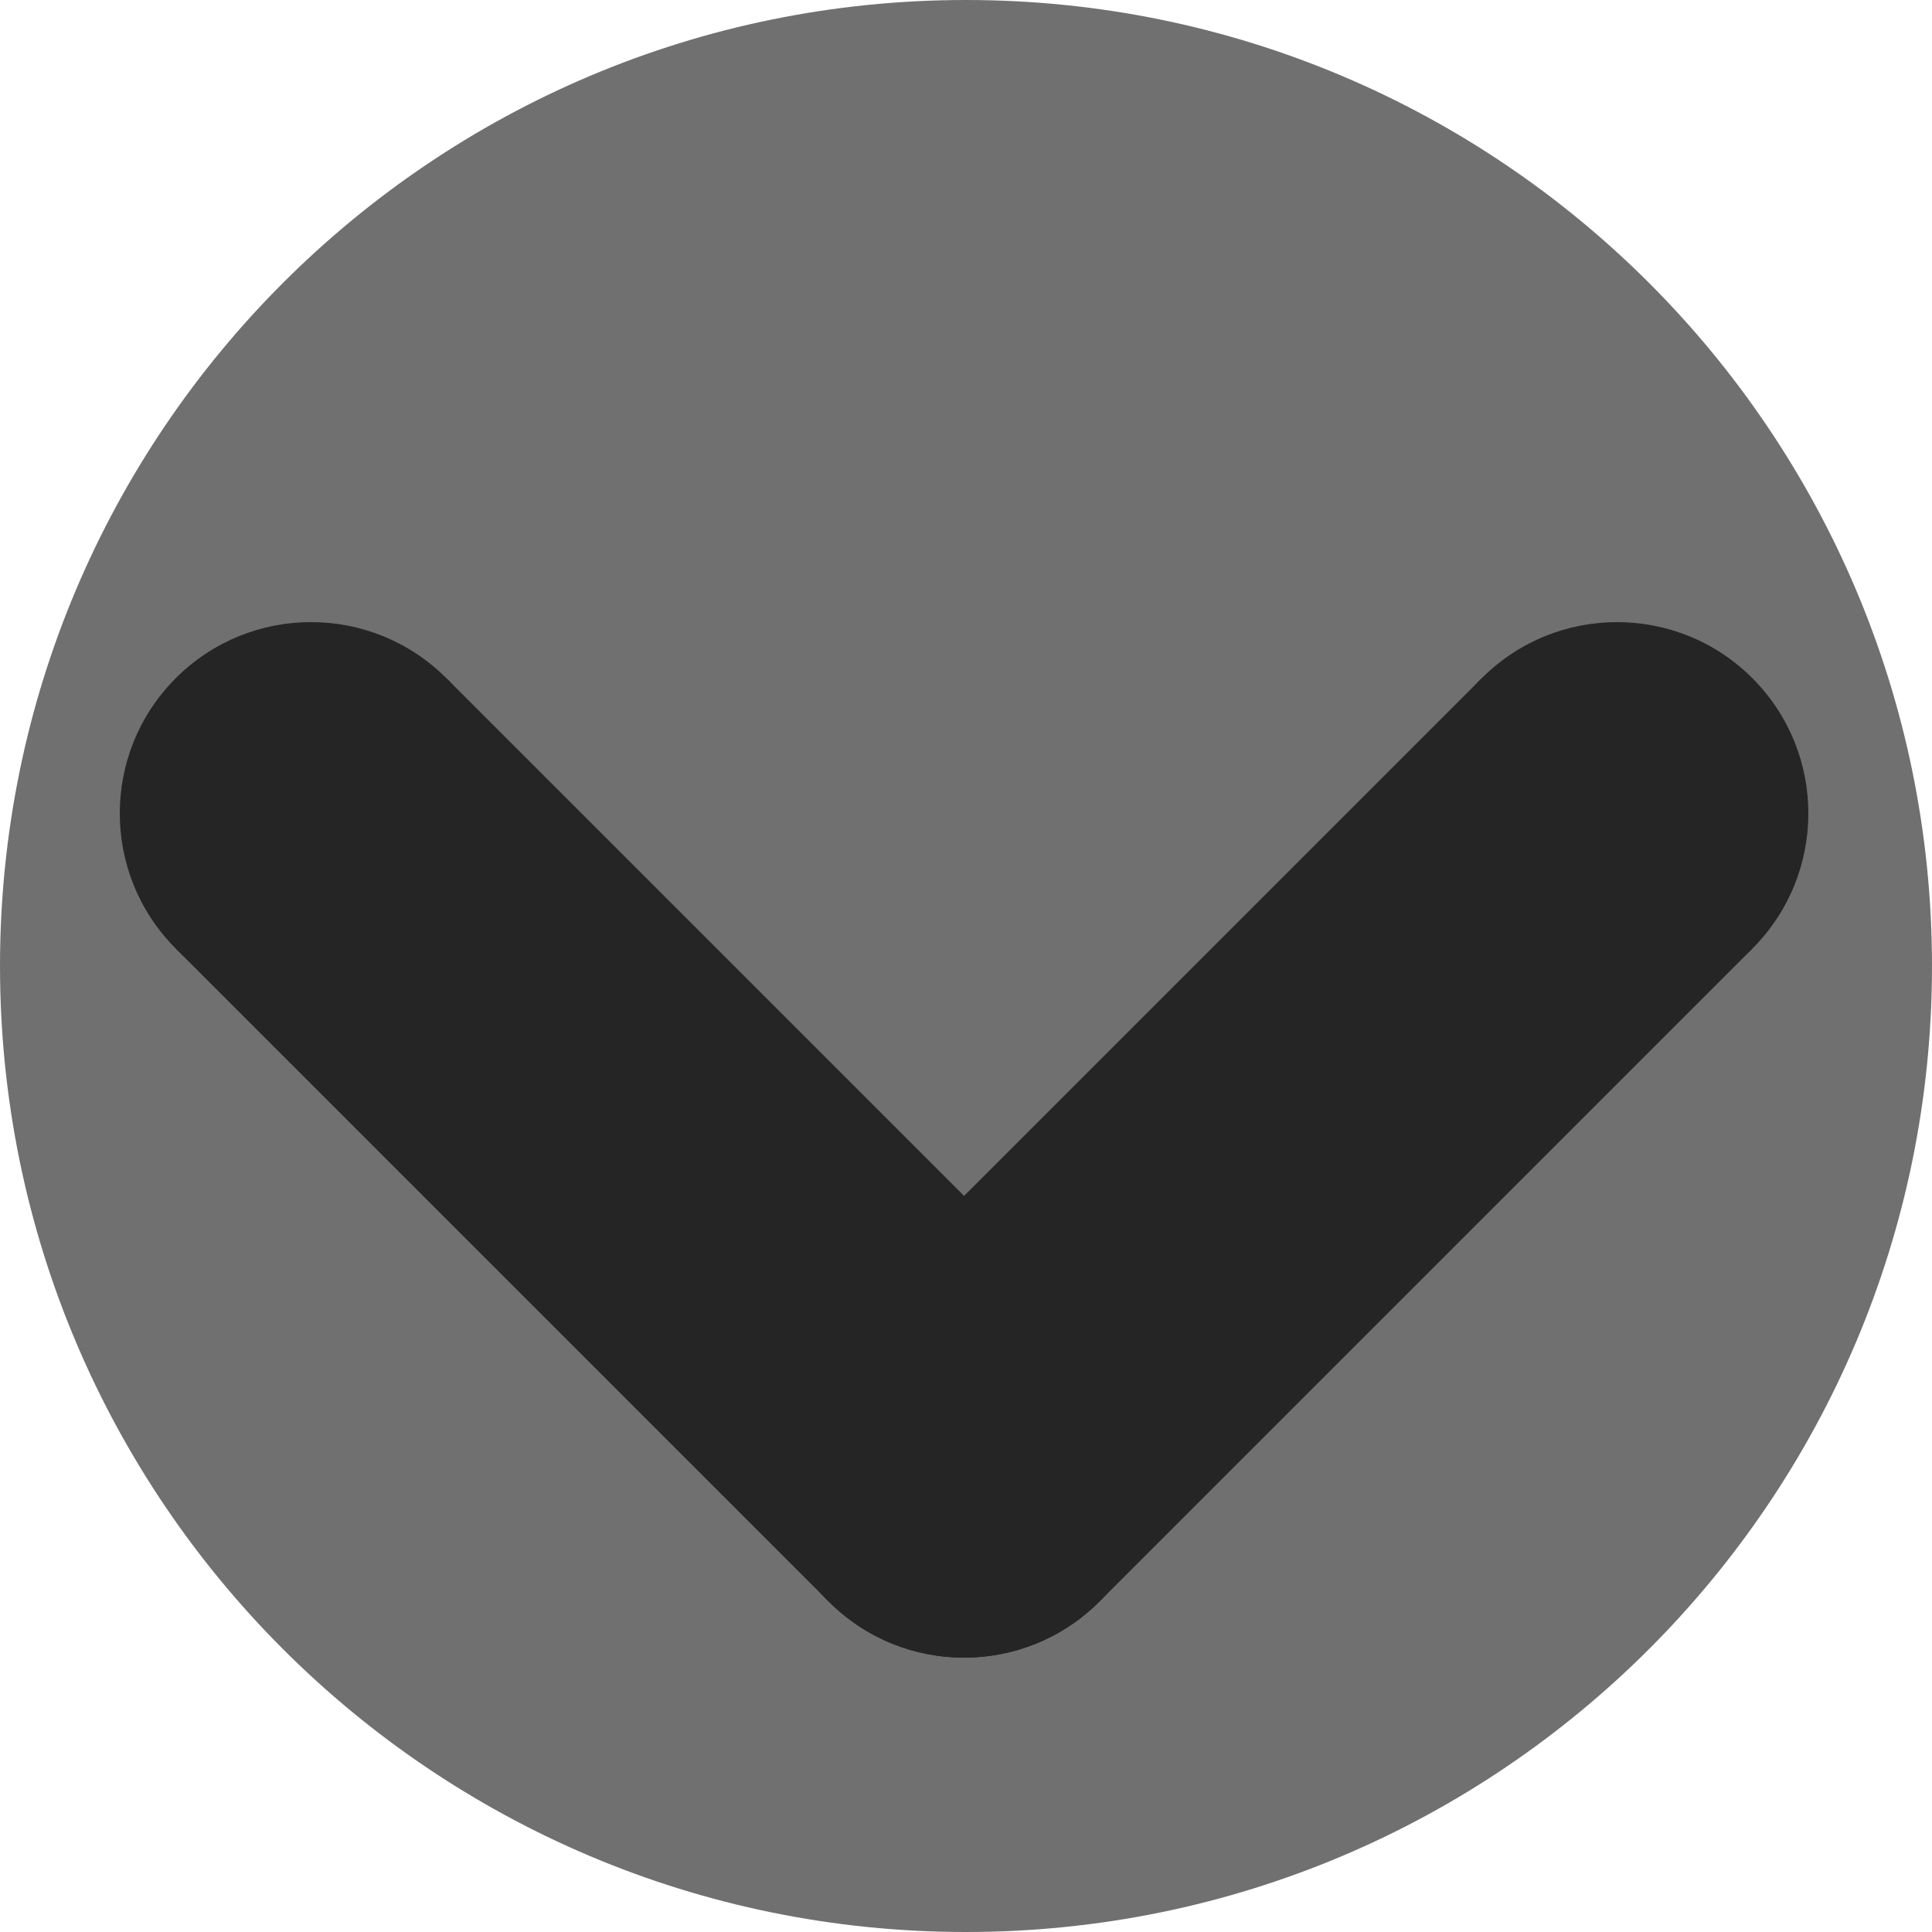
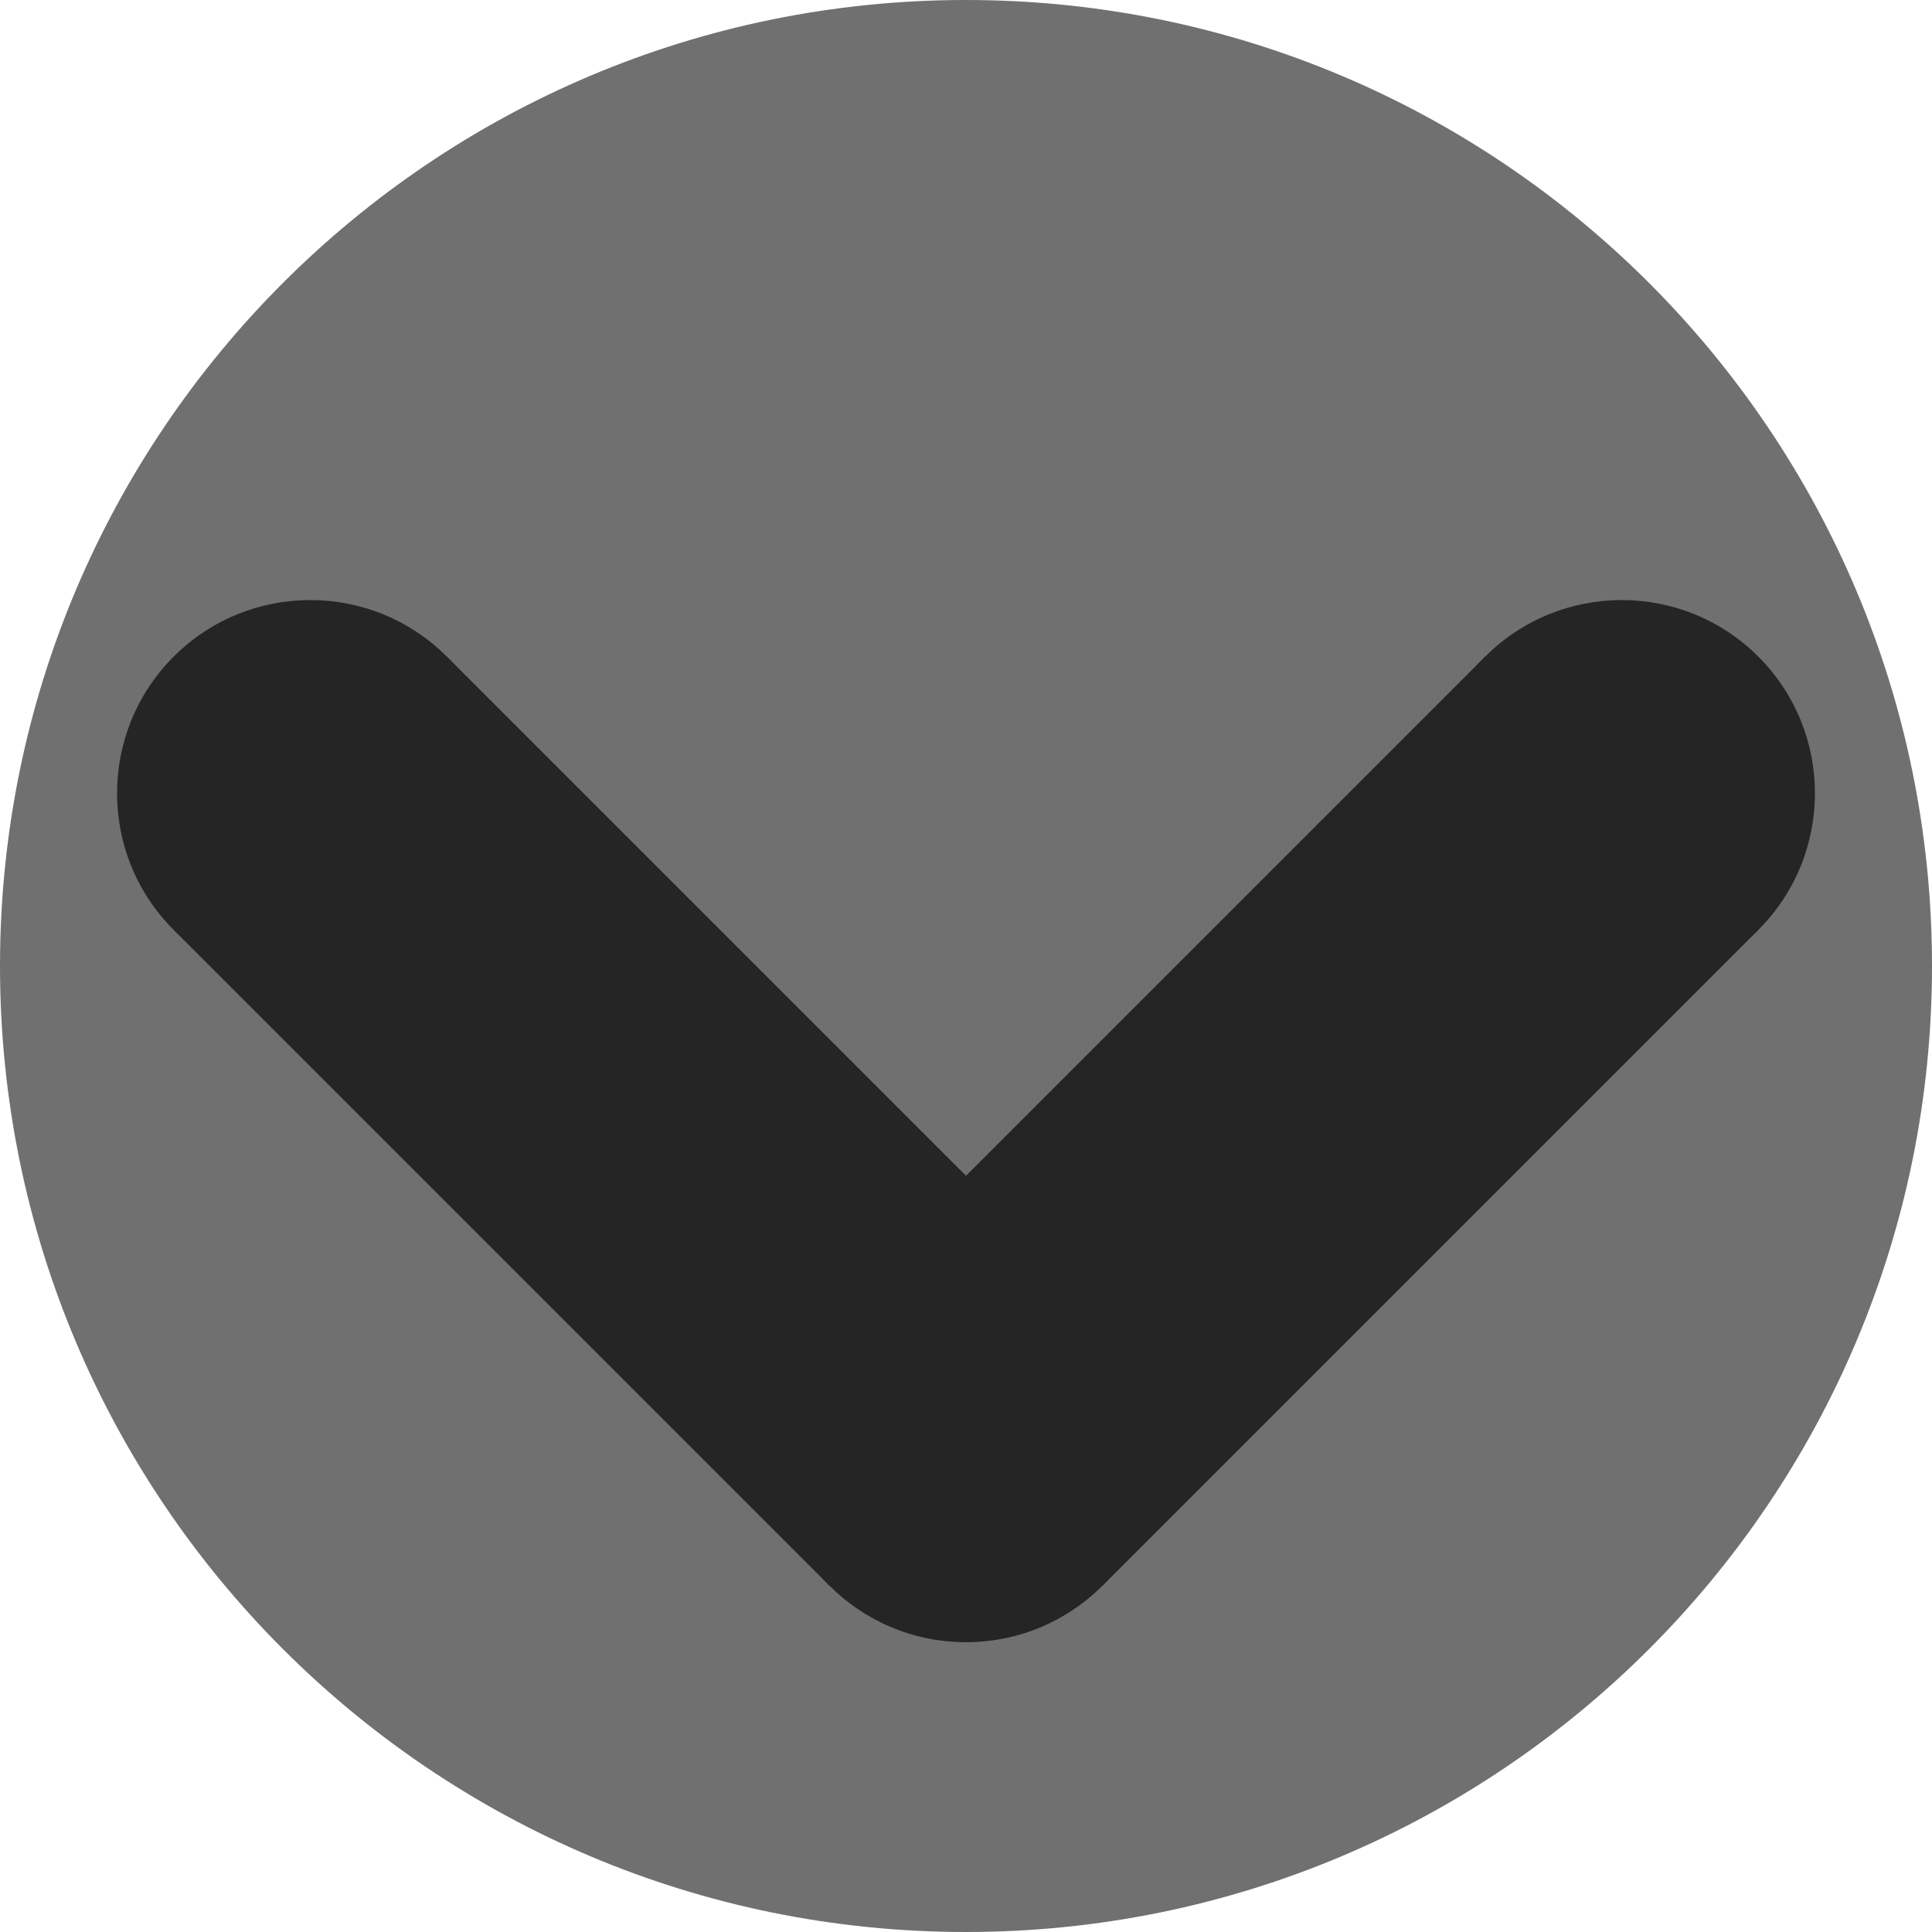
<svg xmlns="http://www.w3.org/2000/svg" xmlns:xlink="http://www.w3.org/1999/xlink" height="100%" viewBox="0 0 500 500">
  <circle fill="#707070" cx="250" cy="250" r="250" />
  <defs>
    <g id="leg" fill="#252525">
-       <circle cx="0" cy="0" r="49.5" />
-       <circle cx="239" cy="0" r="49.5" />
-       <rect x="0" y="-49.5" height="99" width="239" />
+       <circle cx="250" cy="135" r="50" />
+       <rect x="200" y="135" width="100" height="240" />
    </g>
  </defs>
-   <g transform="translate(130, 190)">
-     <use transform="rotate(45, -49.5, -49.5)" xlink:href="#leg" href="#leg" />
-     <use transform="rotate(-45, 288.5, -49.5)" xlink:href="#leg" href="#leg" />
-   </g>
+   <circle cx="250" cy="375" r="50" fill="#252525" />
+   <use transform="rotate(45, 250, 375)" xlink:href="#leg" href="#leg" />
+   <use transform="rotate(-45, 250, 375)" xlink:href="#leg" href="#leg" />
</svg>
